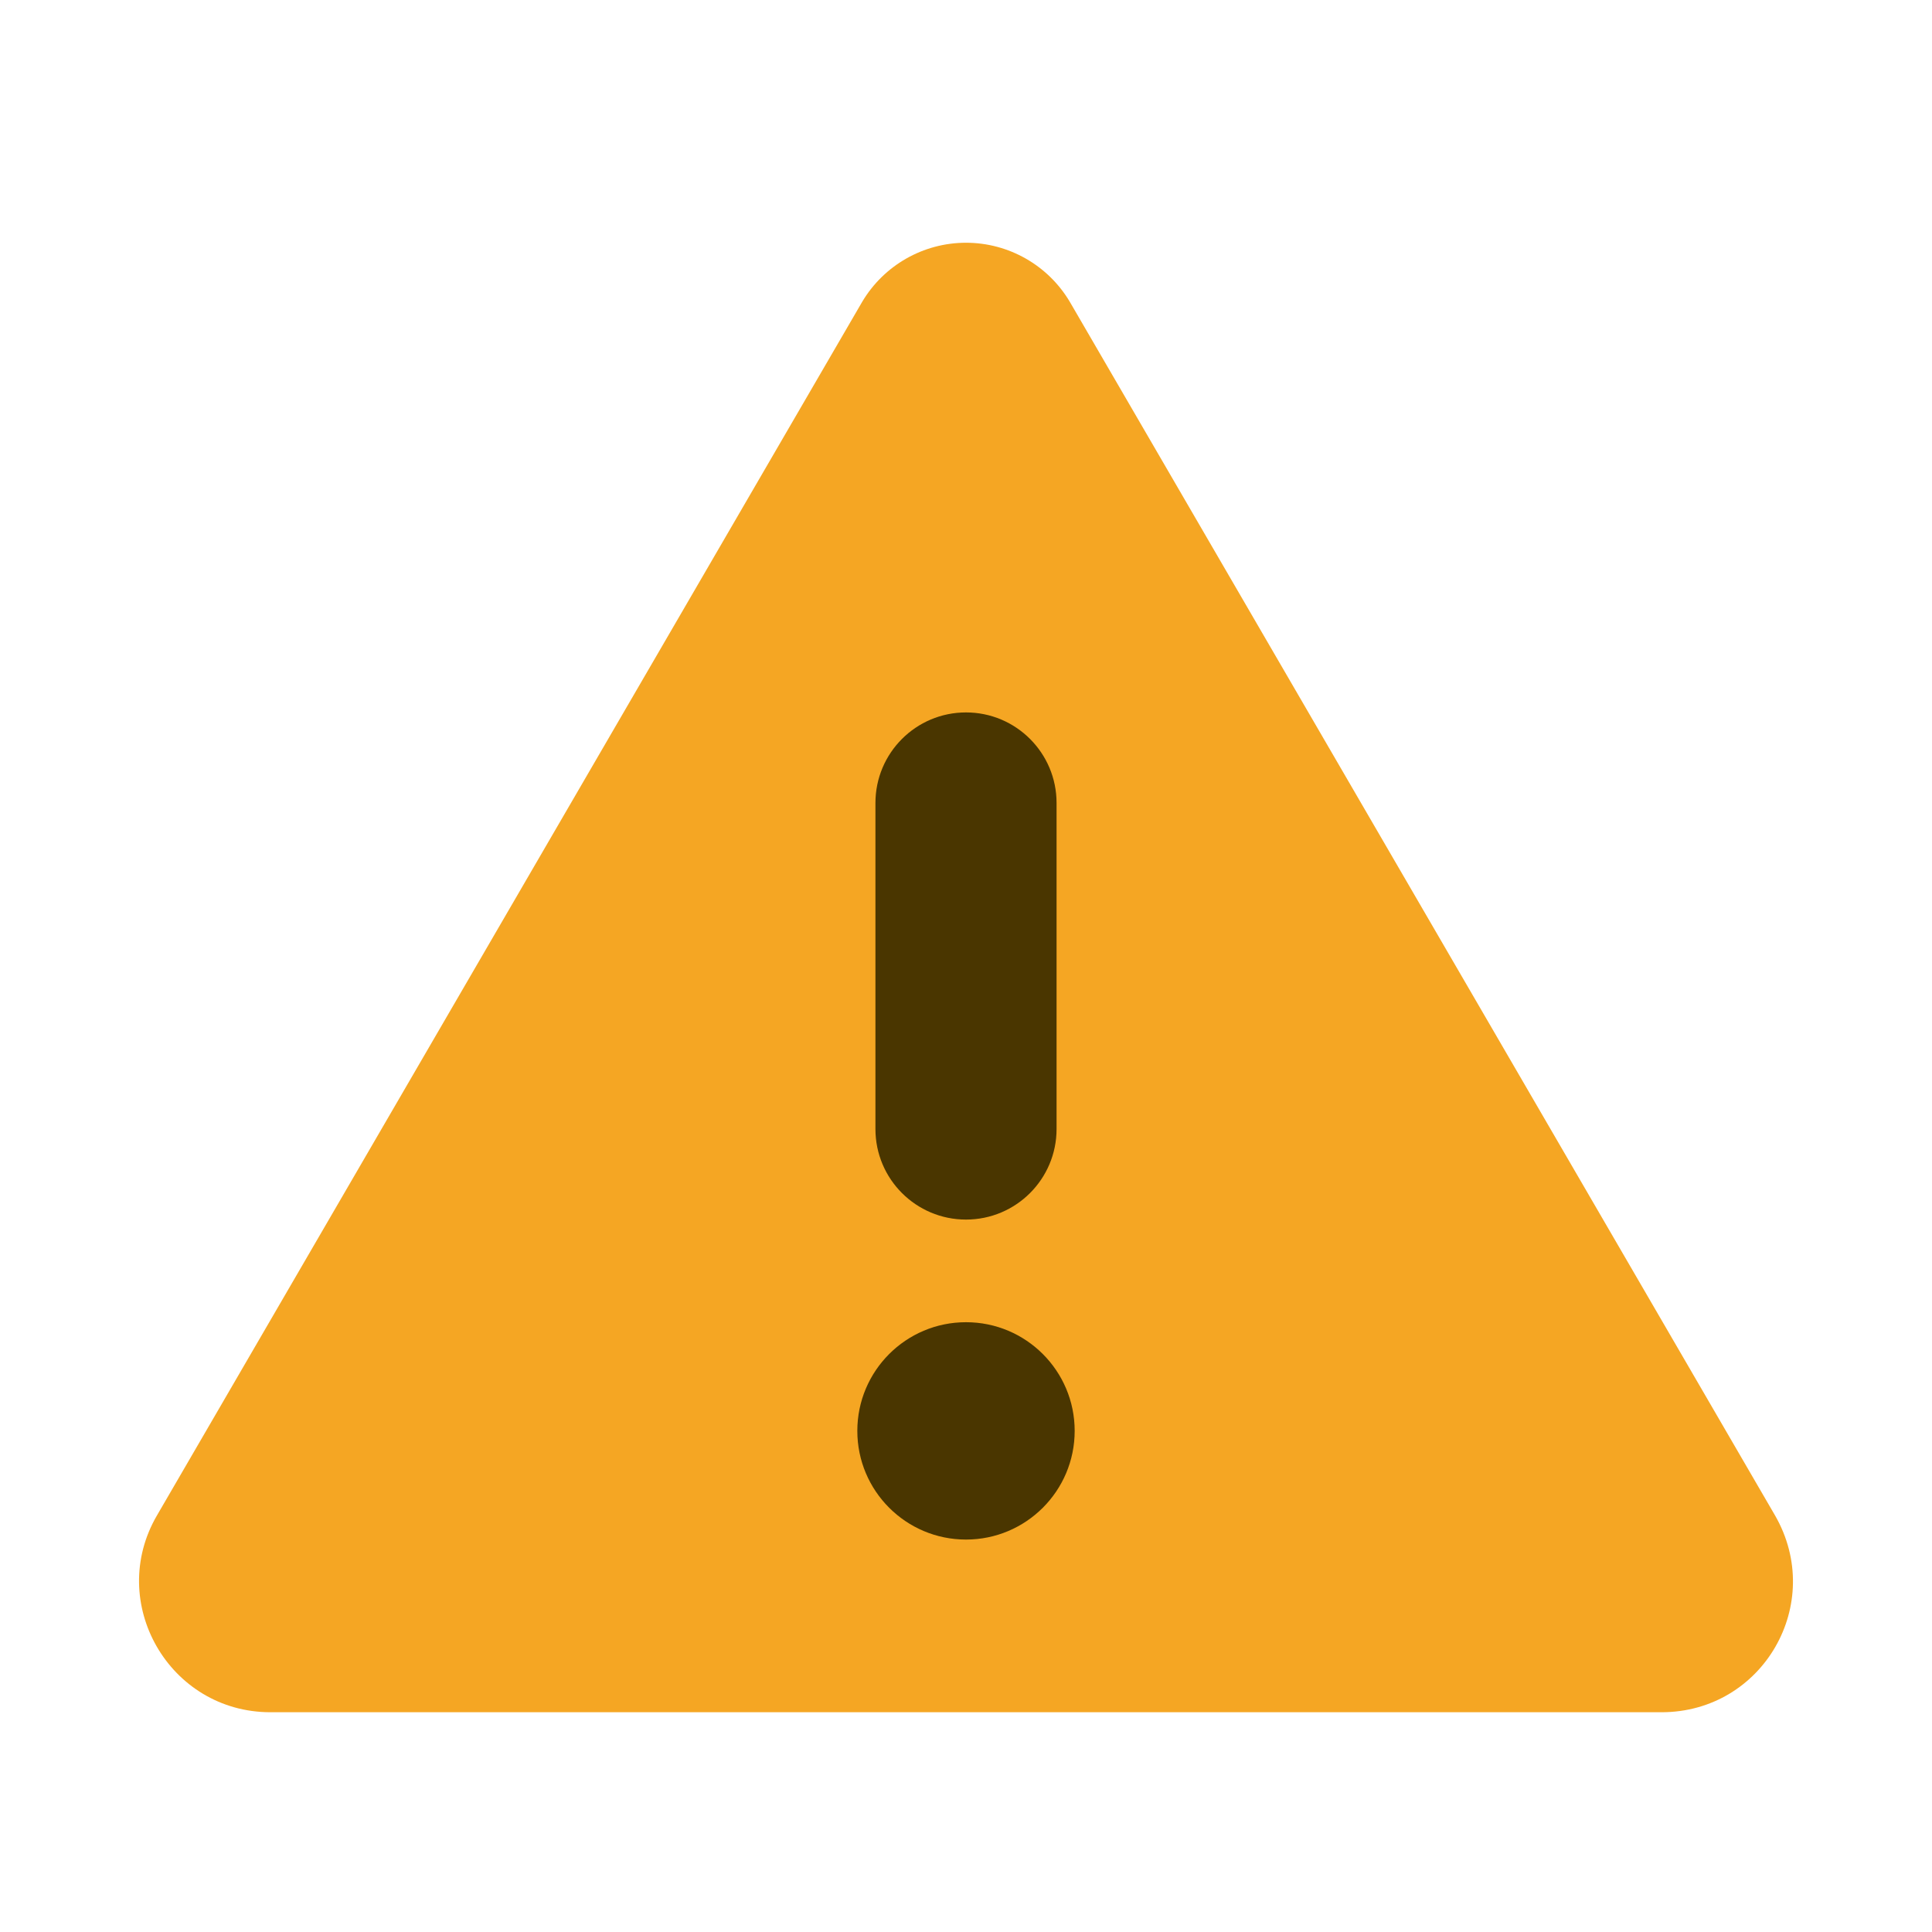
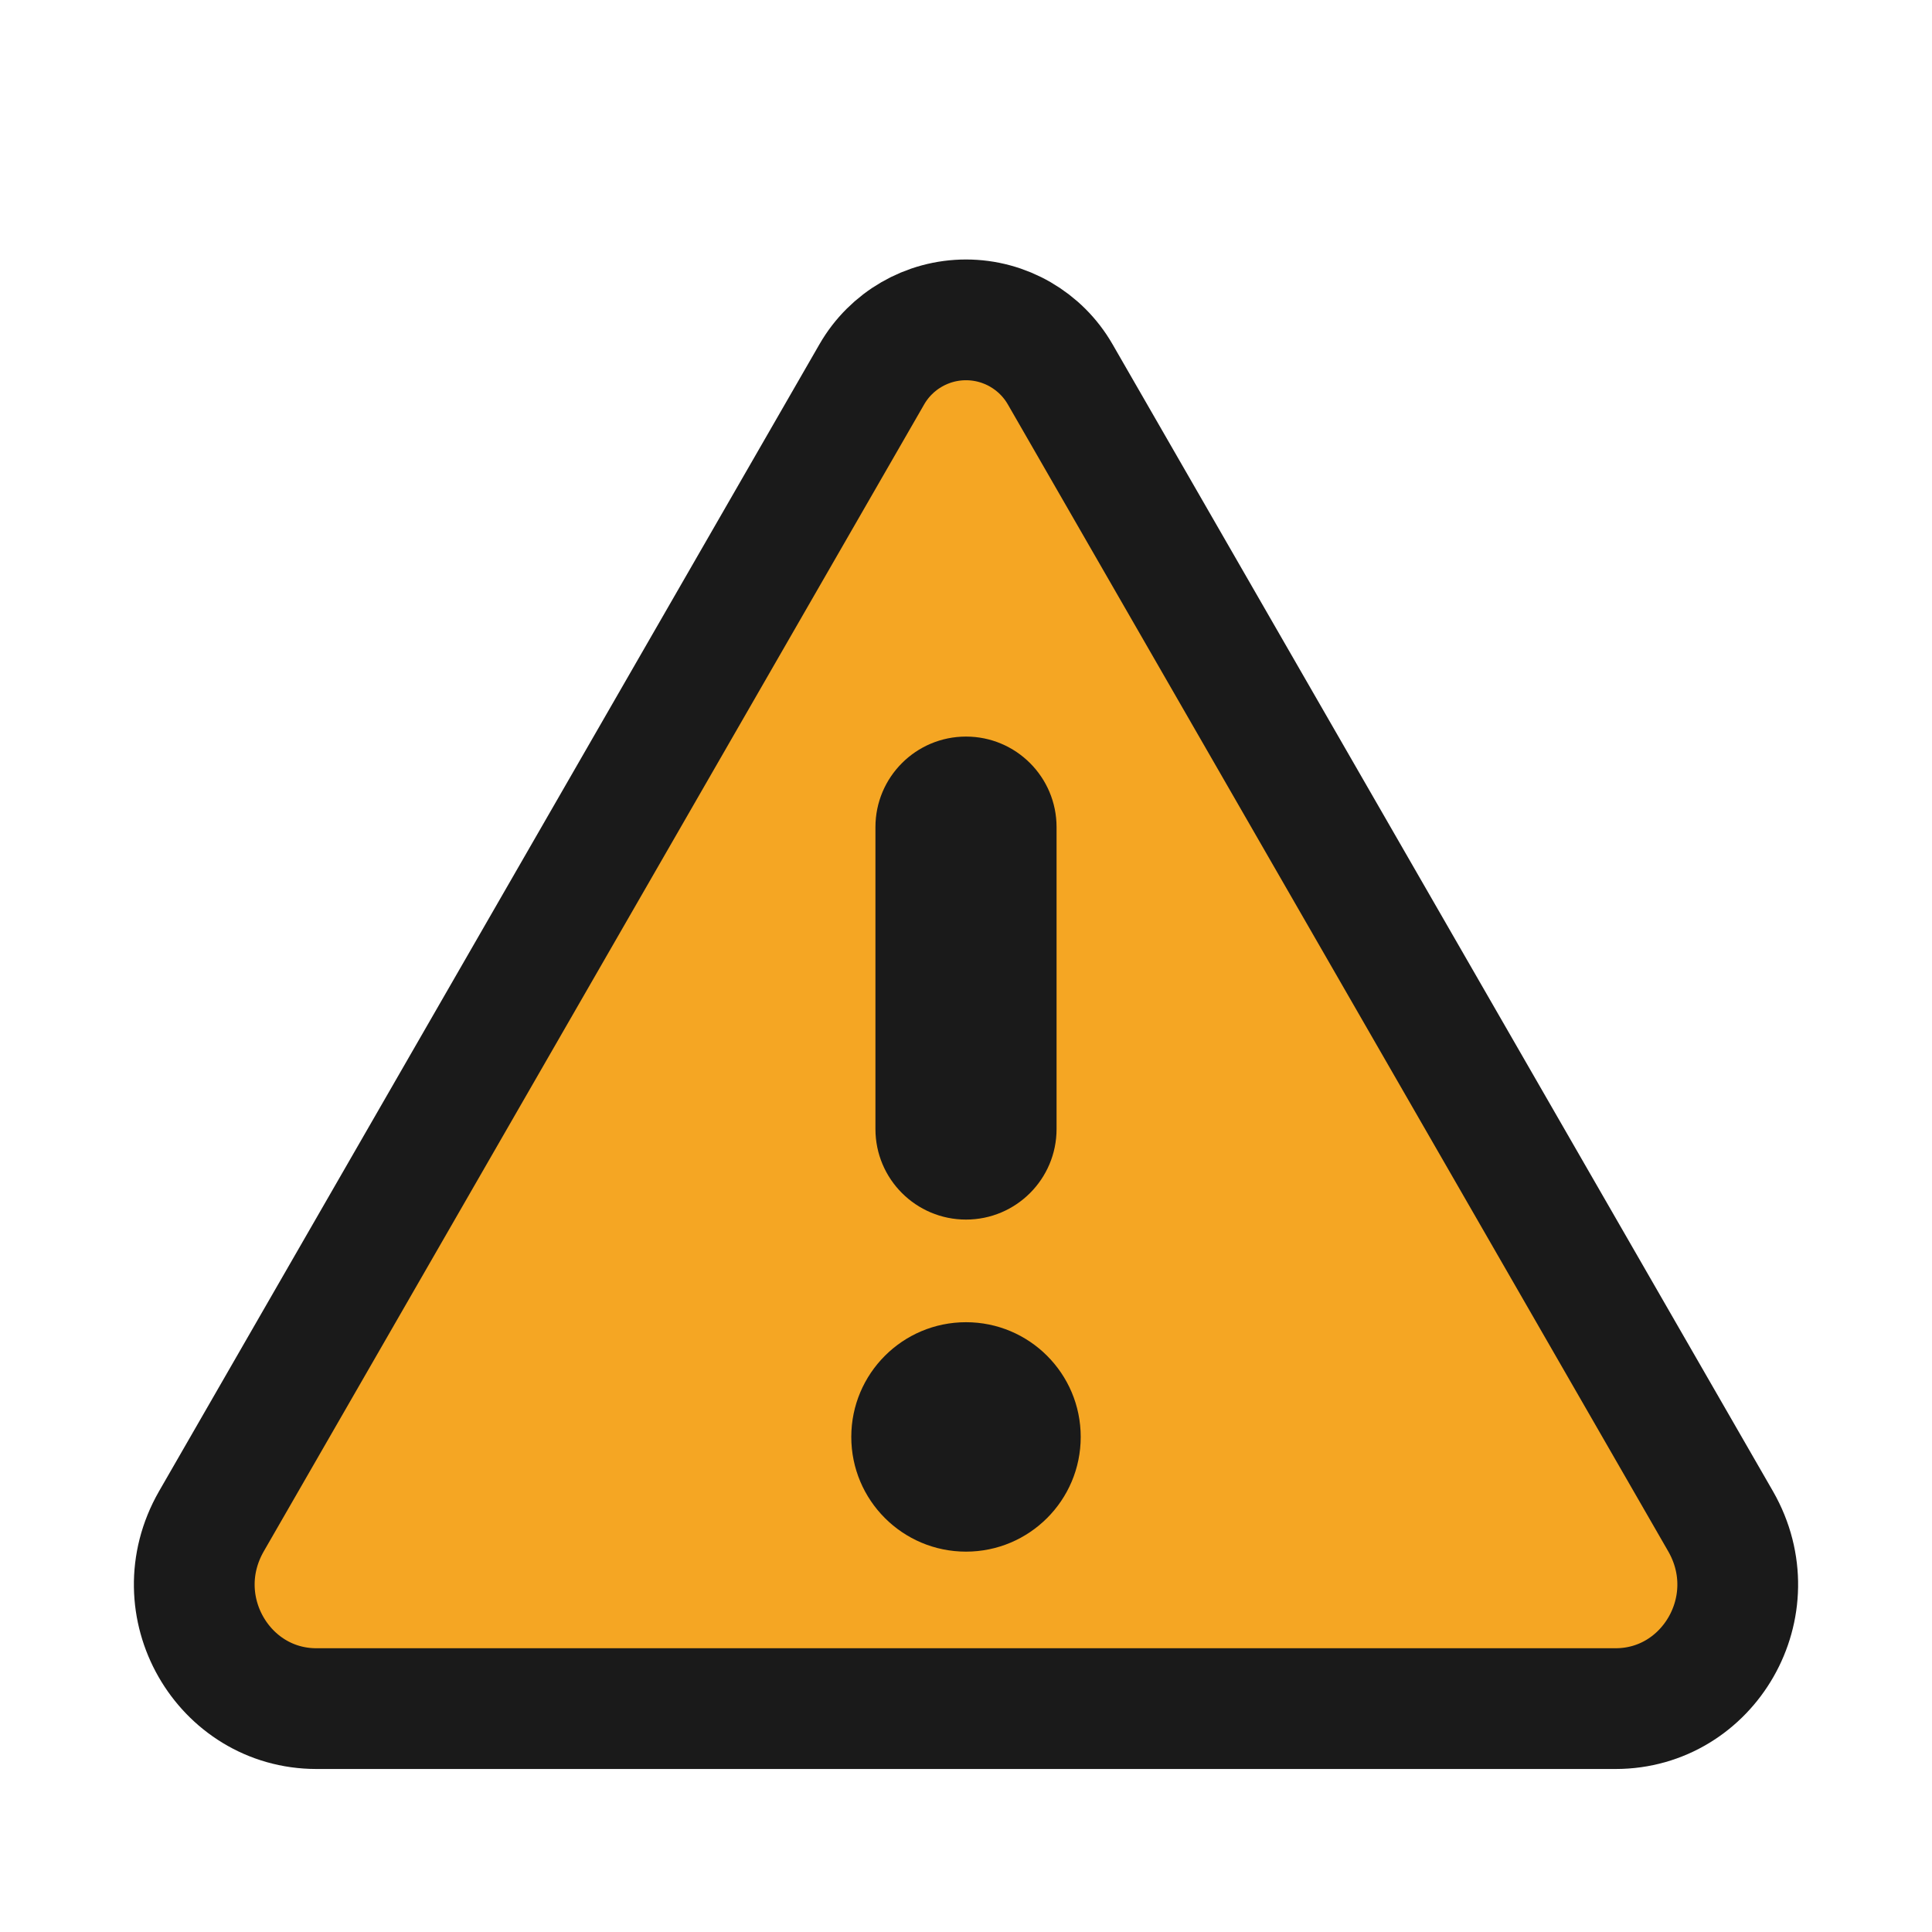
<svg xmlns="http://www.w3.org/2000/svg" width="16" height="16" viewBox="0 0 16 16">
-   <path fill="#f5a623" d="M7.14 2.5 1.3 12.55c-.42.72.1 1.63.94 1.63h11.52c.84 0 1.36-.9.94-1.63L8.86 2.5a1 1 0 0 0-1.72 0z" />
-   <rect x="7.25" y="5.9" width="1.5" height="4.2" rx=".75" fill="#4a3600" />
-   <circle cx="8" cy="11.85" r=".9" fill="#4a3600" />
+   <path fill="#f5a623" stroke="#1a1a1a" stroke-width="1" stroke-linejoin="round" d="M7.22 3.1 1.75 12.6c-.4.7.1 1.55.87 1.55h10.76c.77 0 1.27-.85.87-1.55L8.78 3.1a.9.9 0 0 0-1.56 0z" />
+   <rect x="7.25" y="6.1" width="1.5" height="4" rx=".75" fill="#1a1a1a" />
+   <circle cx="8" cy="11.9" r=".95" fill="#1a1a1a" />
</svg>
